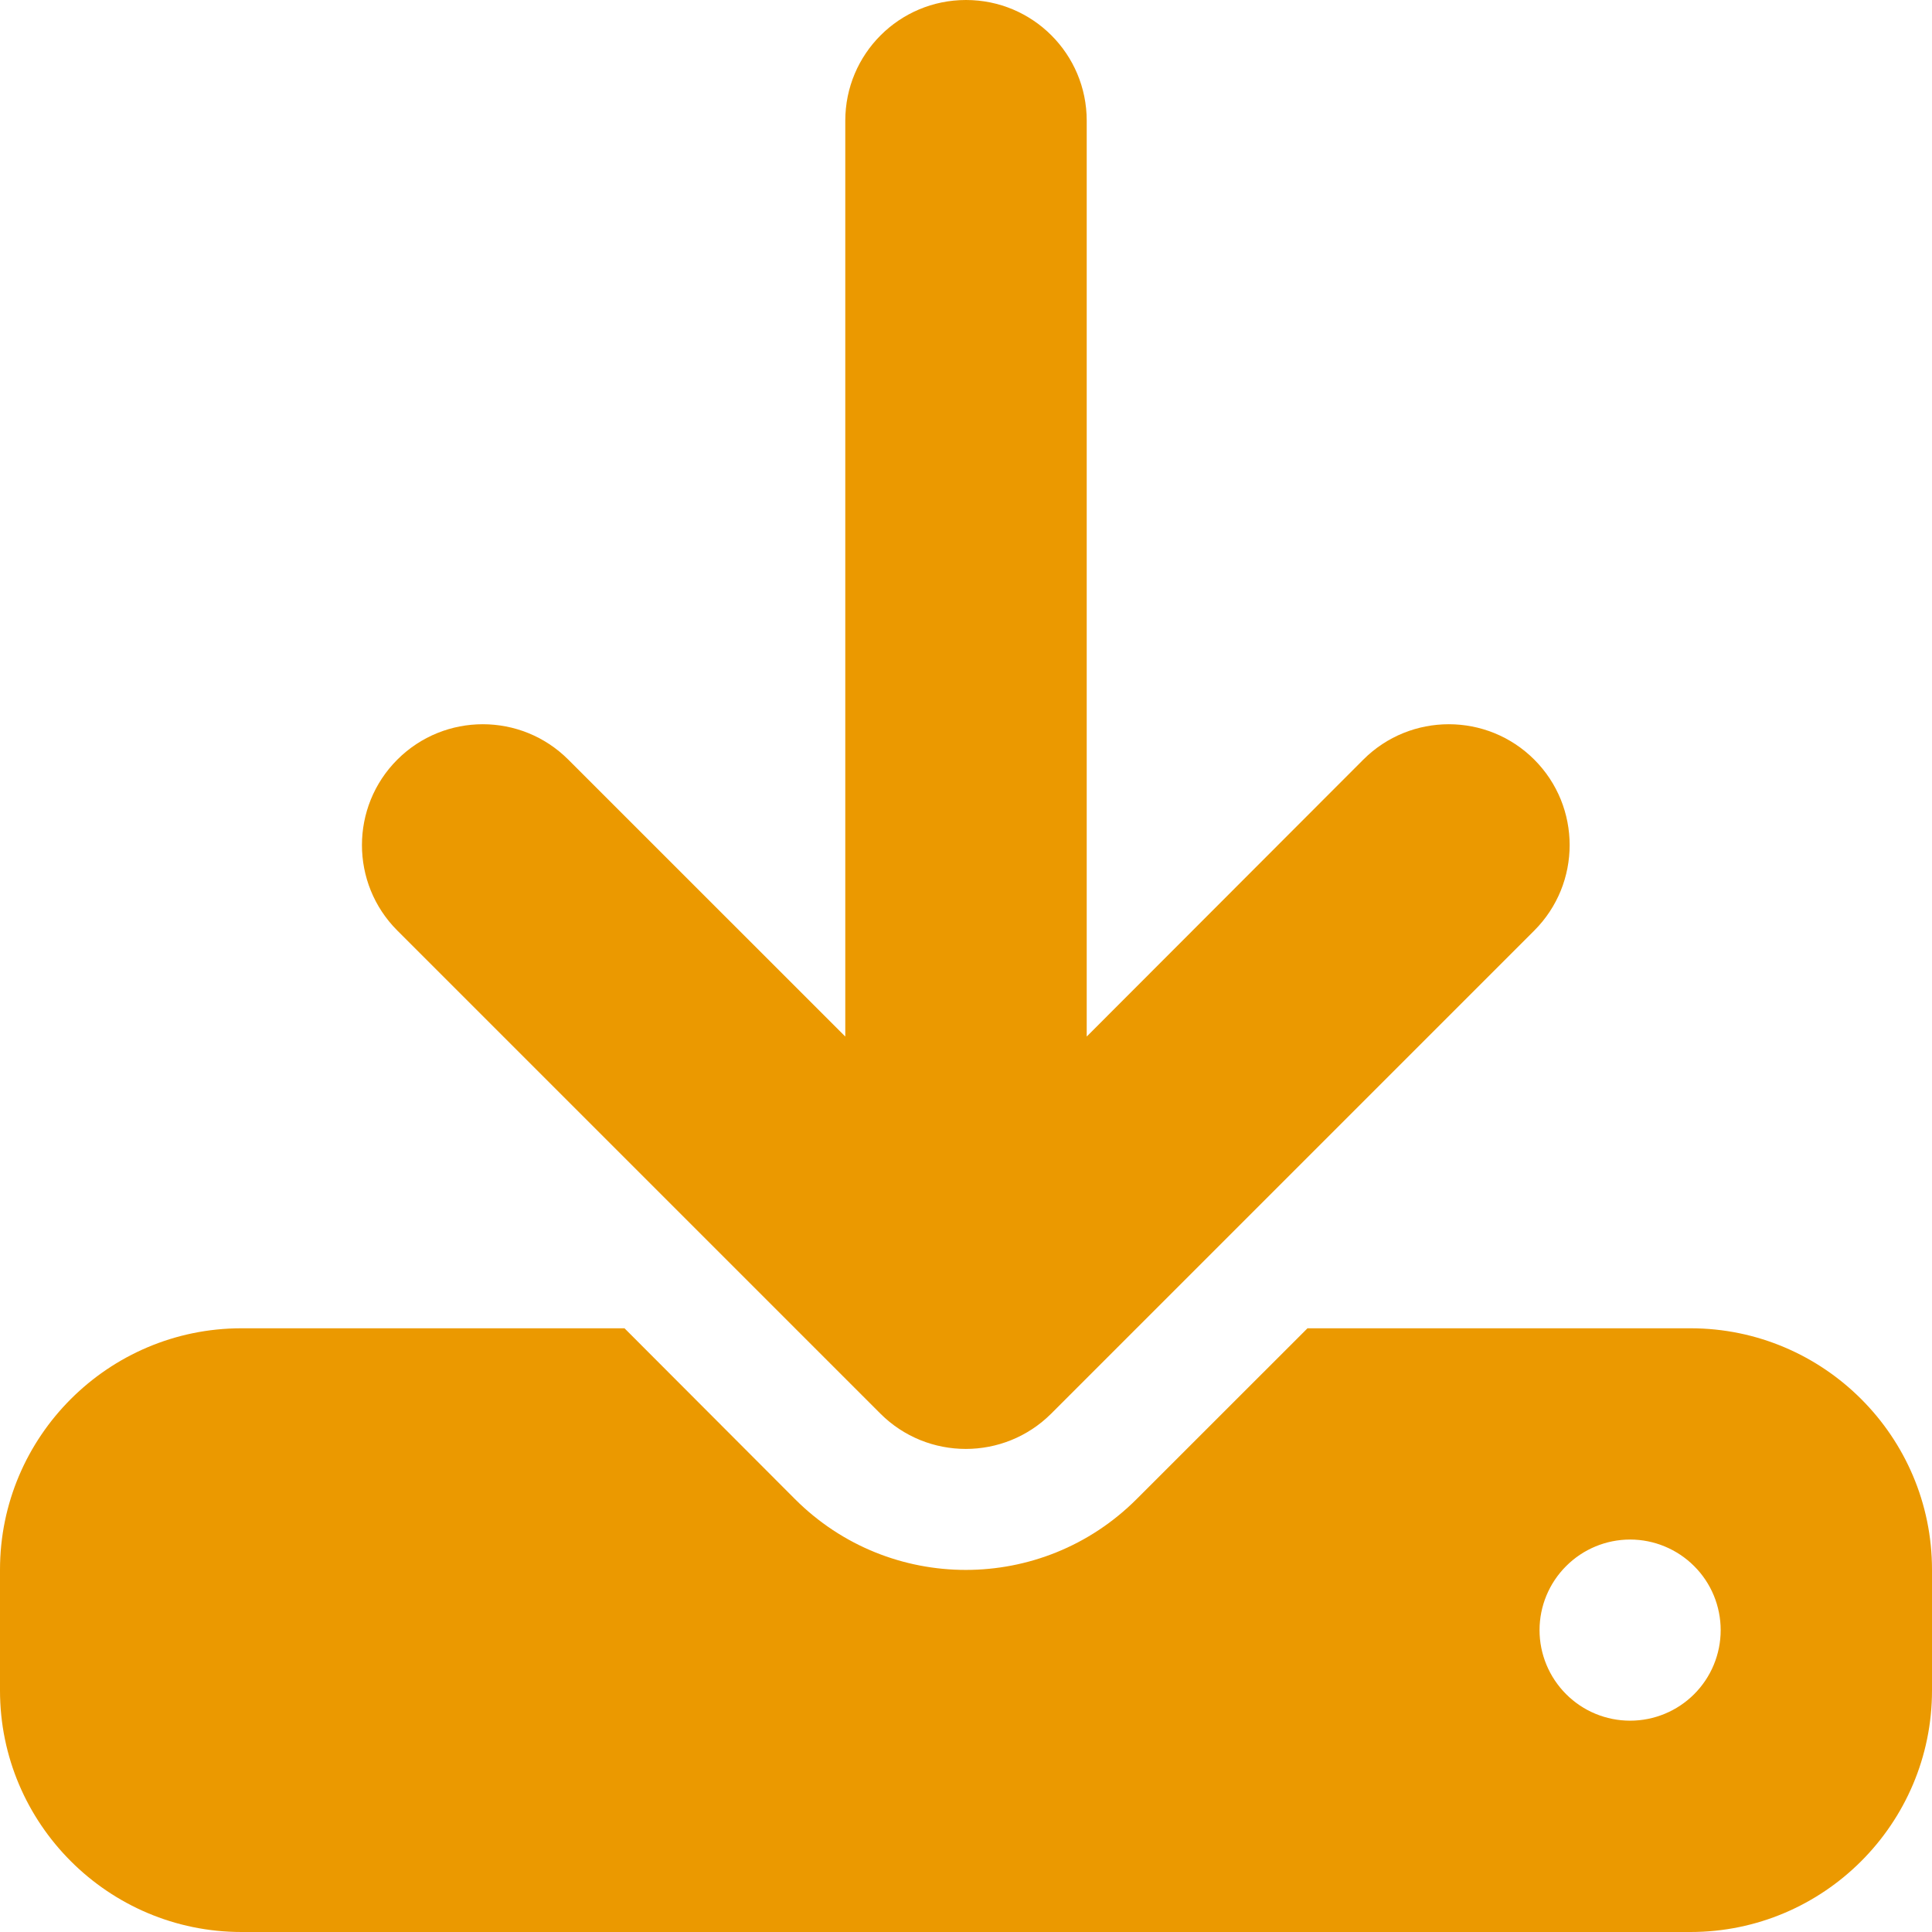
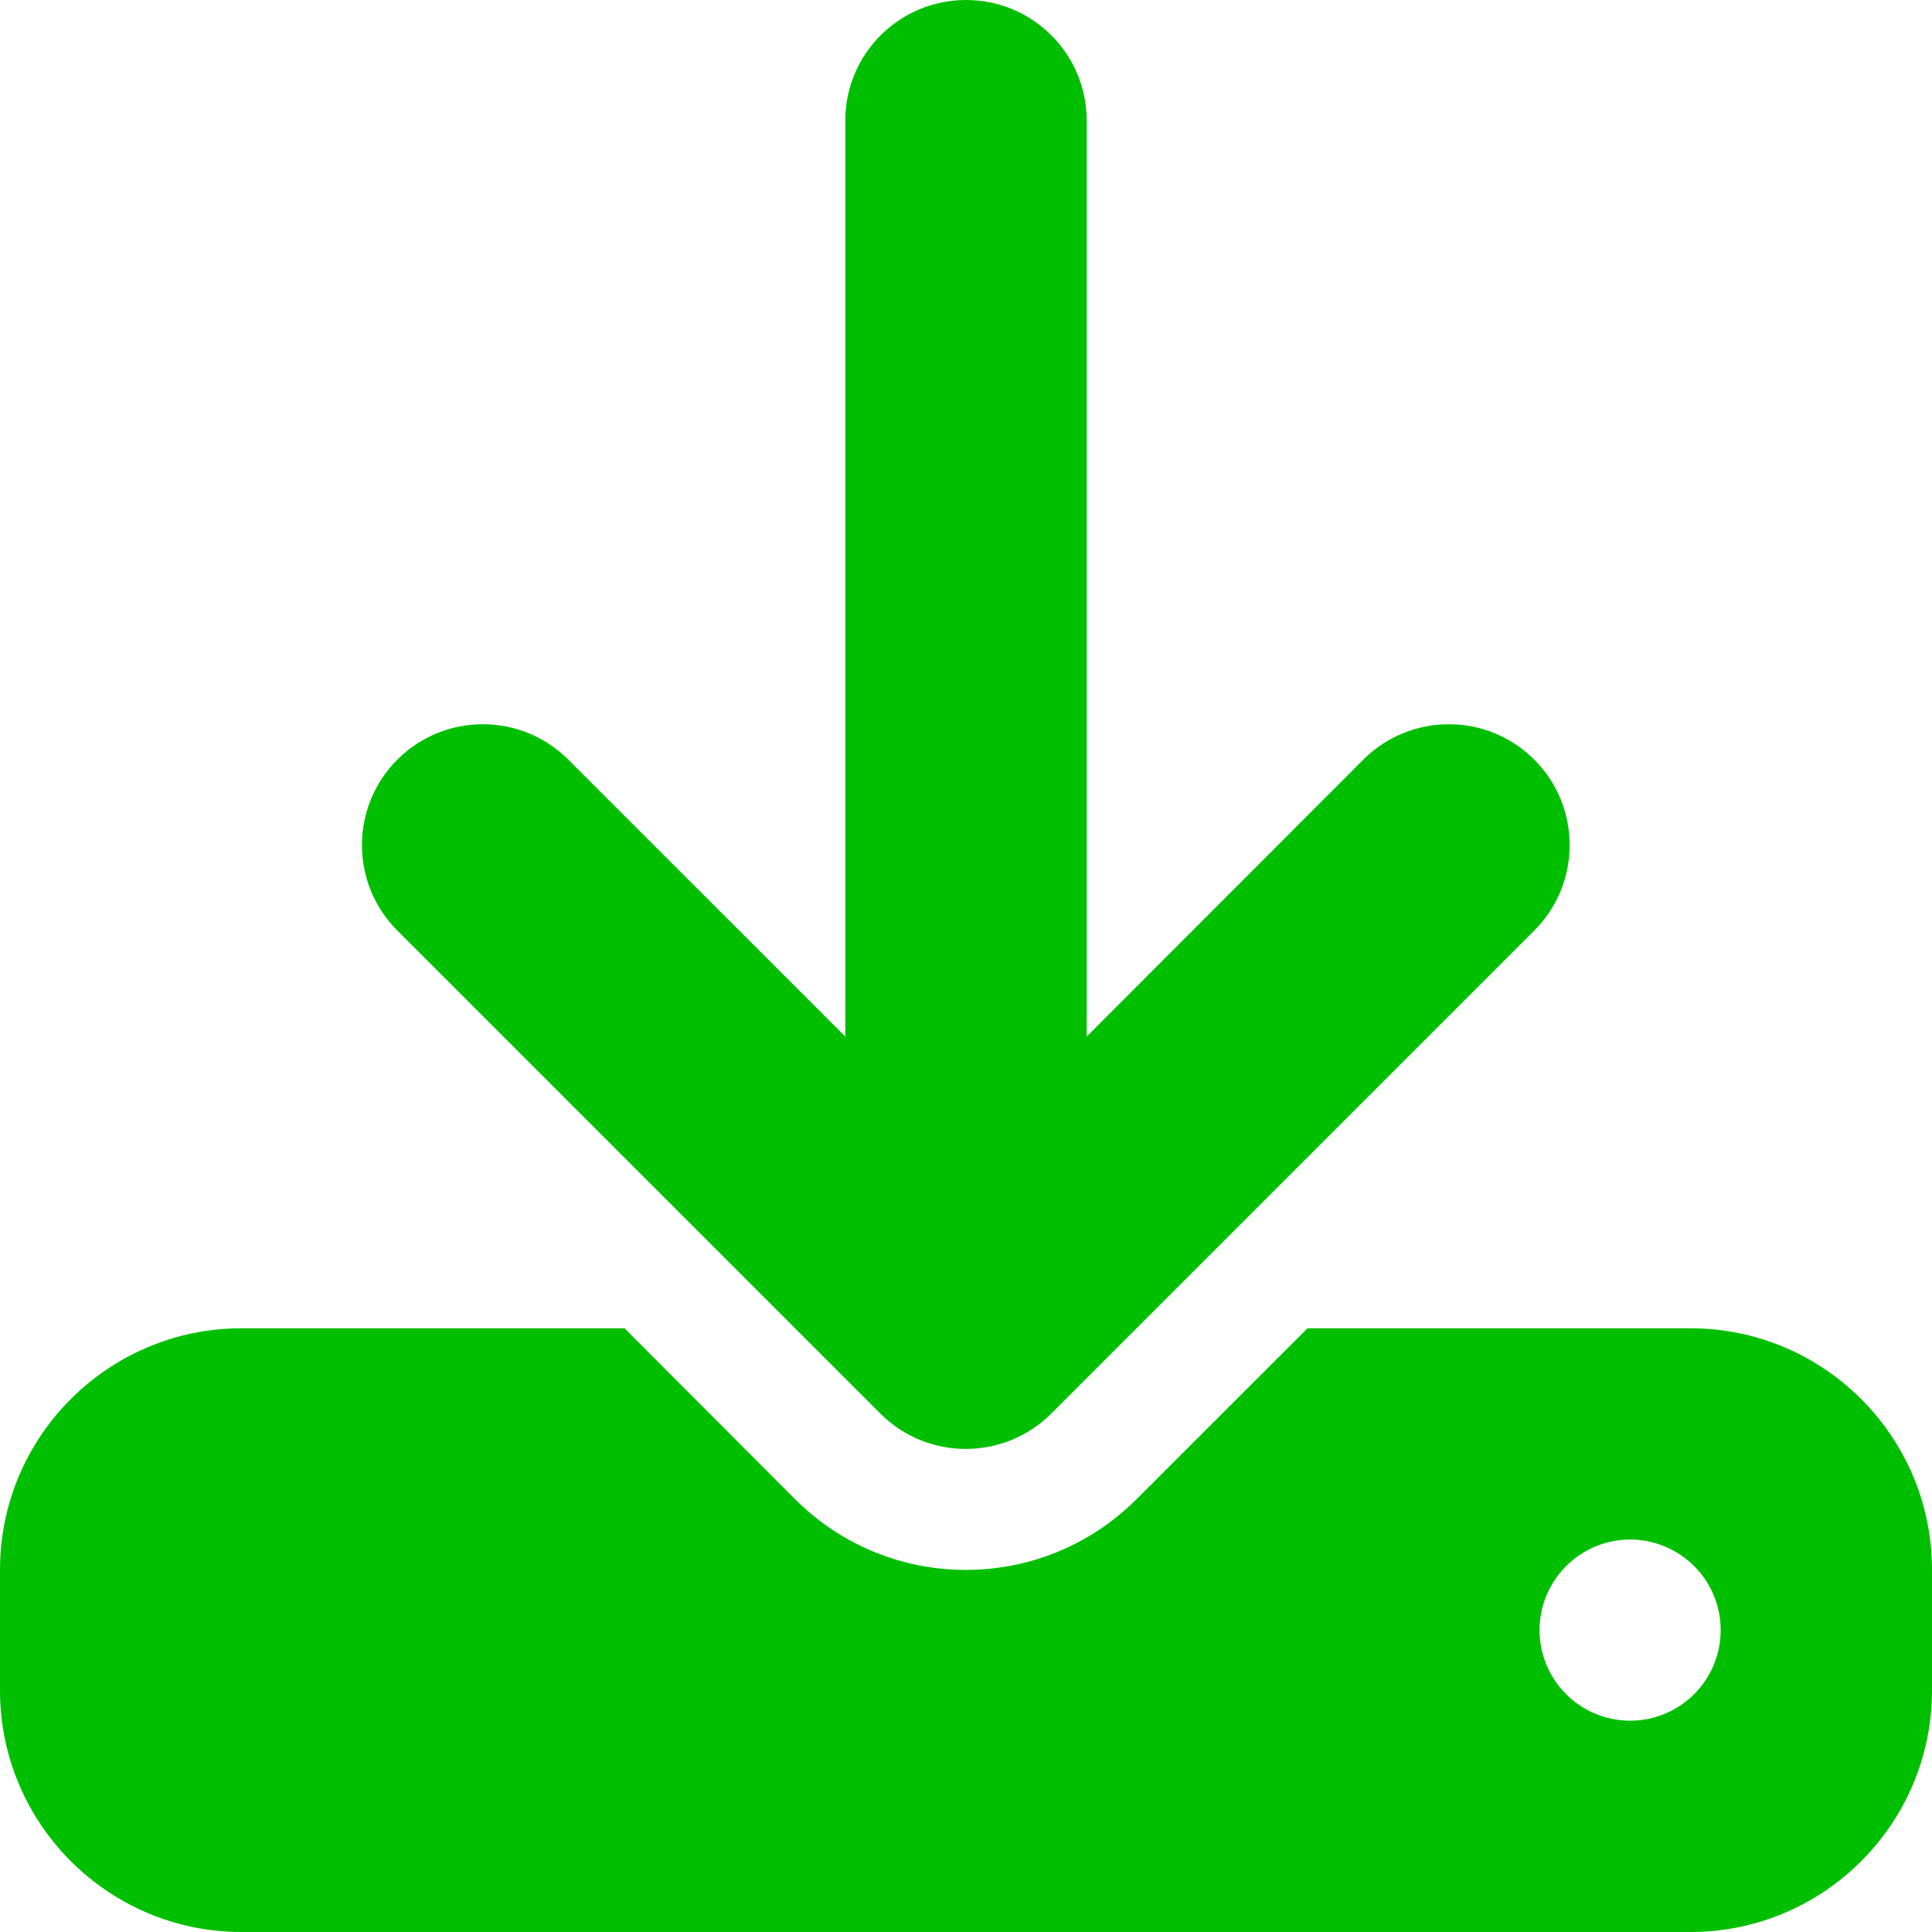
<svg xmlns="http://www.w3.org/2000/svg" width="29" height="29" viewBox="0 0 29 29" fill="none">
-   <path d="M16.312 1.812C16.312 0.81 15.502 0 14.5 0C13.498 0 12.688 0.81 12.688 1.812V15.559L8.53 11.402C7.822 10.694 6.672 10.694 5.964 11.402C5.256 12.11 5.256 13.26 5.964 13.968L13.214 21.218C13.922 21.926 15.072 21.926 15.78 21.218L23.03 13.968C23.738 13.26 23.738 12.11 23.03 11.402C22.322 10.694 21.172 10.694 20.464 11.402L16.312 15.559V1.812ZM3.625 19.938C1.626 19.938 0 21.563 0 23.562V25.375C0 27.374 1.626 29 3.625 29H25.375C27.374 29 29 27.374 29 25.375V23.562C29 21.563 27.374 19.938 25.375 19.938H19.626L17.06 22.503C15.644 23.919 13.35 23.919 11.934 22.503L9.374 19.938H3.625ZM24.469 23.109C24.829 23.109 25.175 23.253 25.43 23.508C25.685 23.762 25.828 24.108 25.828 24.469C25.828 24.829 25.685 25.175 25.43 25.43C25.175 25.685 24.829 25.828 24.469 25.828C24.108 25.828 23.762 25.685 23.508 25.43C23.253 25.175 23.109 24.829 23.109 24.469C23.109 24.108 23.253 23.762 23.508 23.508C23.762 23.253 24.108 23.109 24.469 23.109Z" fill="#EB9900" />
+   <path d="M16.312 1.812C16.312 0.81 15.502 0 14.5 0C13.498 0 12.688 0.81 12.688 1.812V15.559L8.53 11.402C7.822 10.694 6.672 10.694 5.964 11.402C5.256 12.11 5.256 13.26 5.964 13.968L13.214 21.218C13.922 21.926 15.072 21.926 15.78 21.218L23.03 13.968C23.738 13.26 23.738 12.11 23.03 11.402C22.322 10.694 21.172 10.694 20.464 11.402L16.312 15.559V1.812ZM3.625 19.938C1.626 19.938 0 21.563 0 23.562V25.375C0 27.374 1.626 29 3.625 29H25.375C27.374 29 29 27.374 29 25.375V23.562C29 21.563 27.374 19.938 25.375 19.938H19.626L17.06 22.503C15.644 23.919 13.35 23.919 11.934 22.503L9.374 19.938H3.625ZM24.469 23.109C24.829 23.109 25.175 23.253 25.43 23.508C25.685 23.762 25.828 24.108 25.828 24.469C25.828 24.829 25.685 25.175 25.43 25.43C25.175 25.685 24.829 25.828 24.469 25.828C24.108 25.828 23.762 25.685 23.508 25.43C23.253 25.175 23.109 24.829 23.109 24.469C23.109 24.108 23.253 23.762 23.508 23.508C23.762 23.253 24.108 23.109 24.469 23.109Z" fill="#00BF00" />
</svg>
